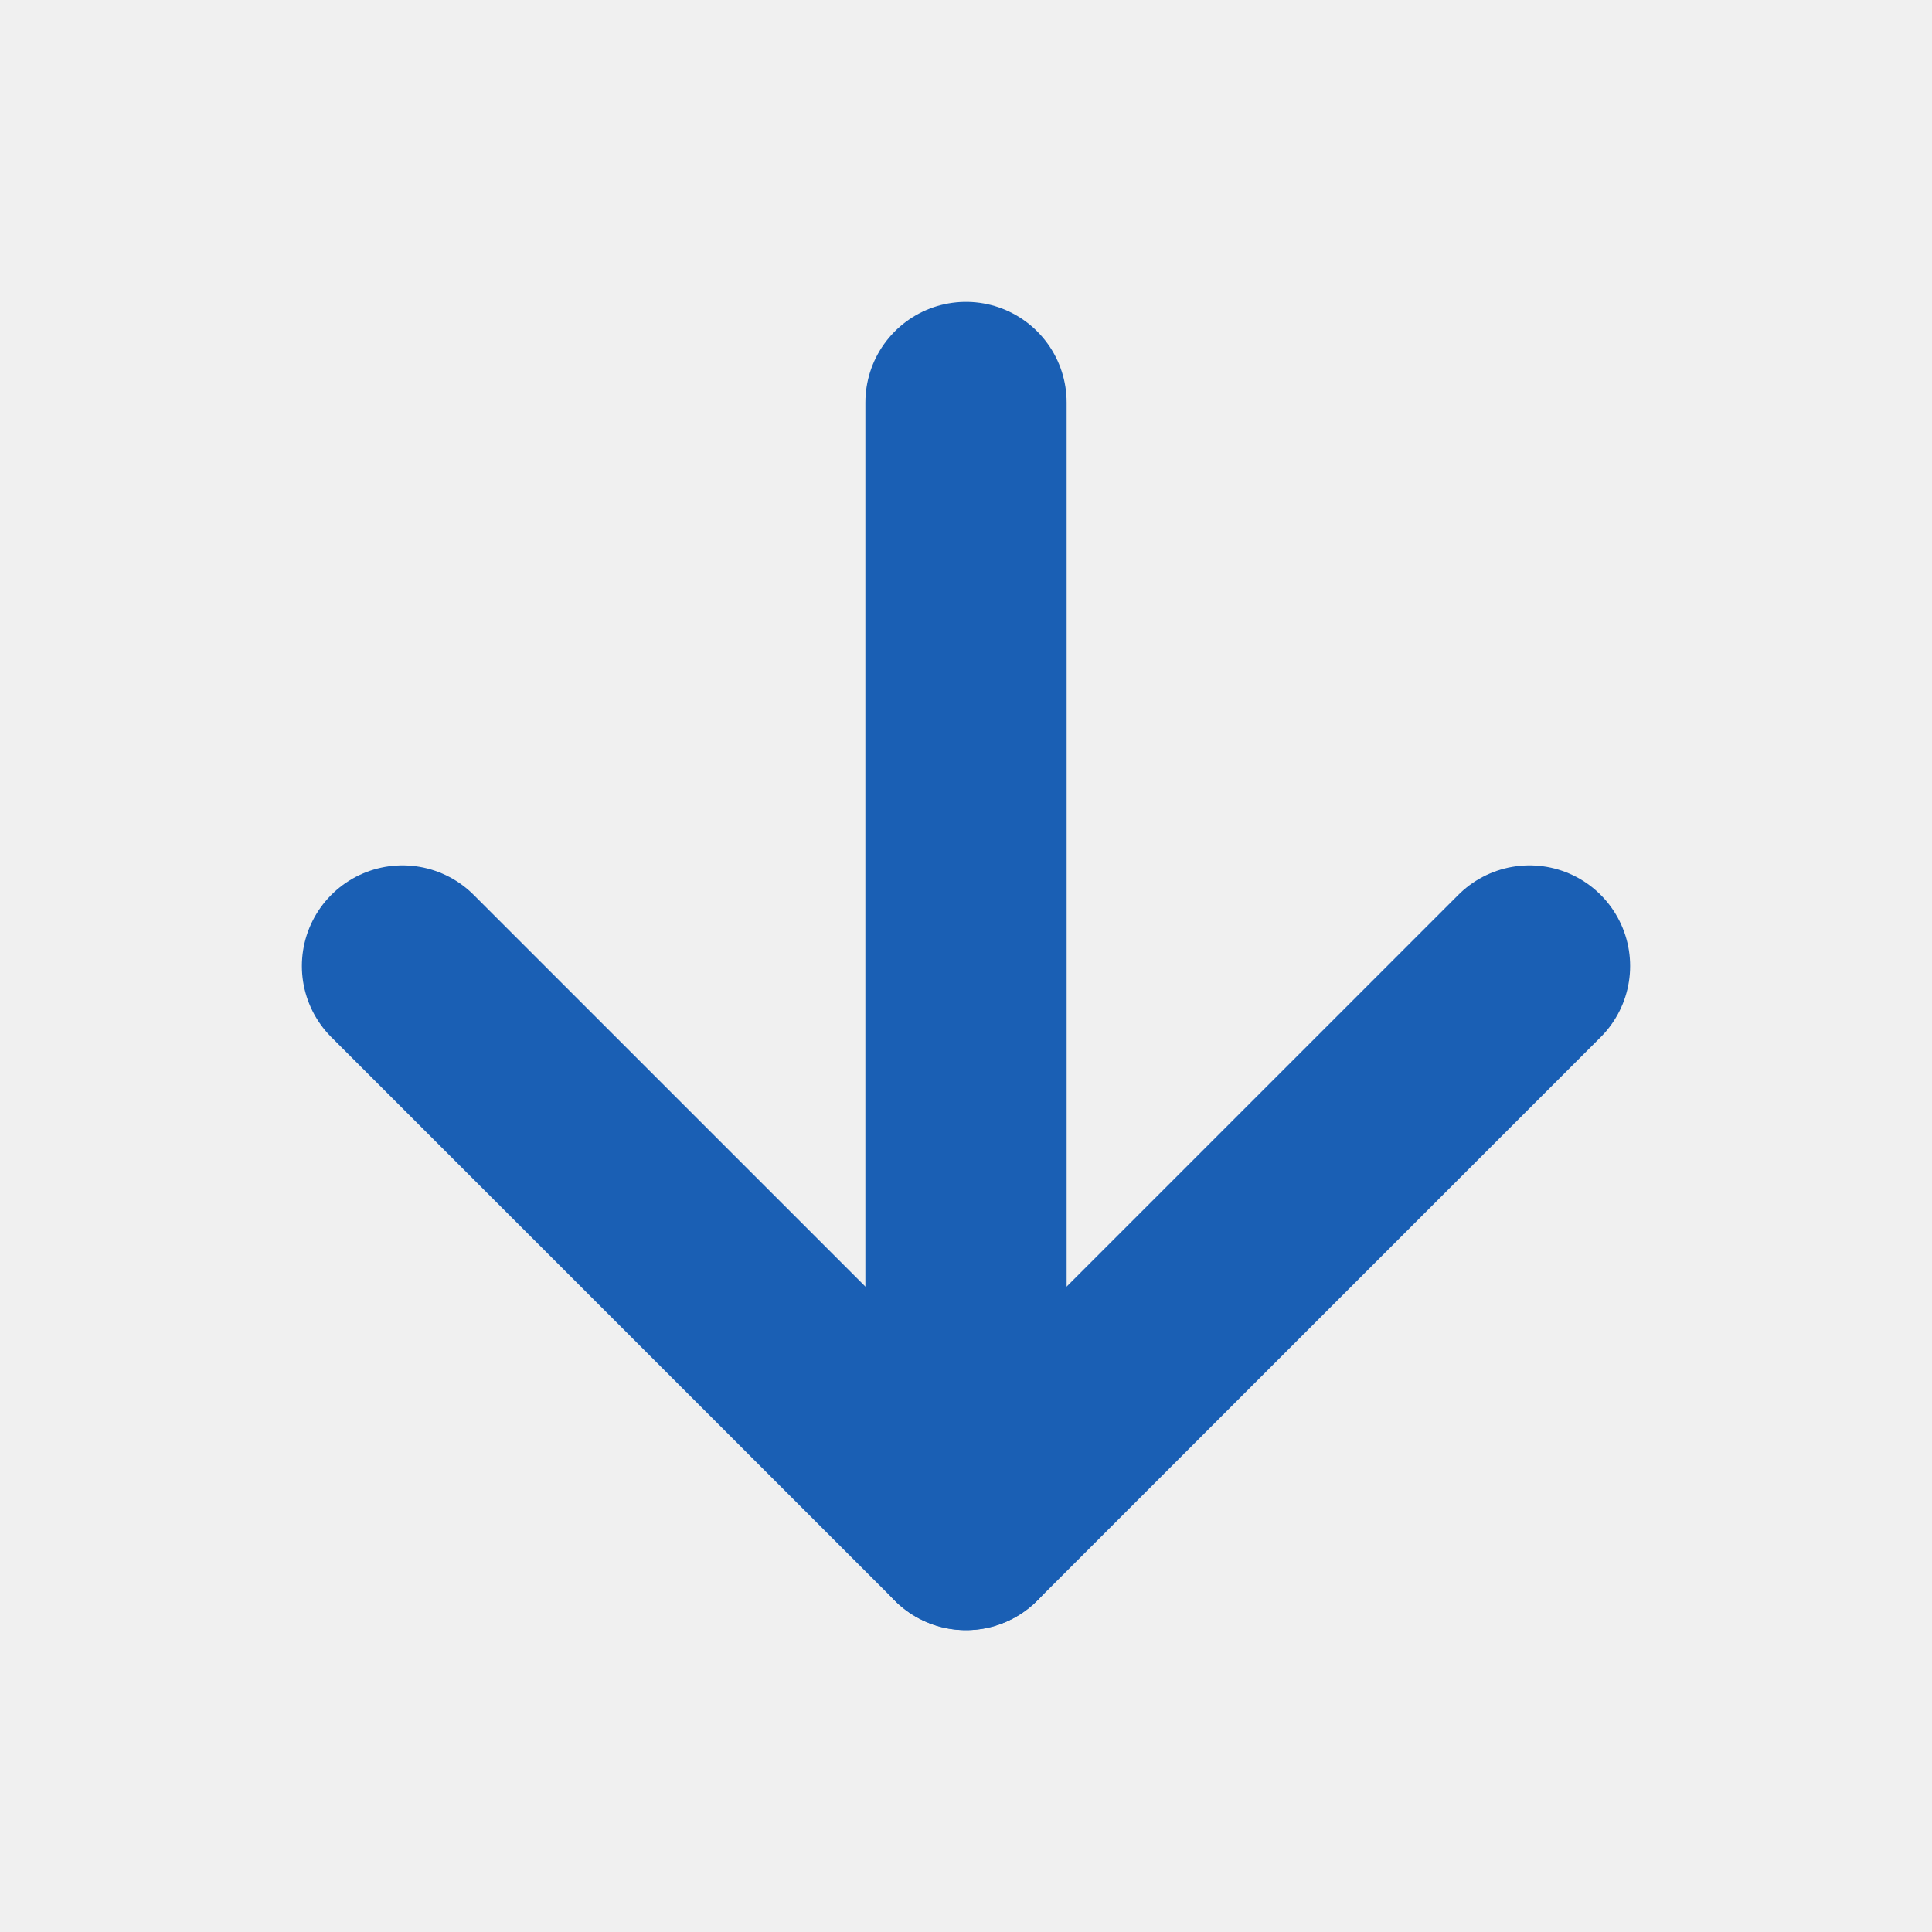
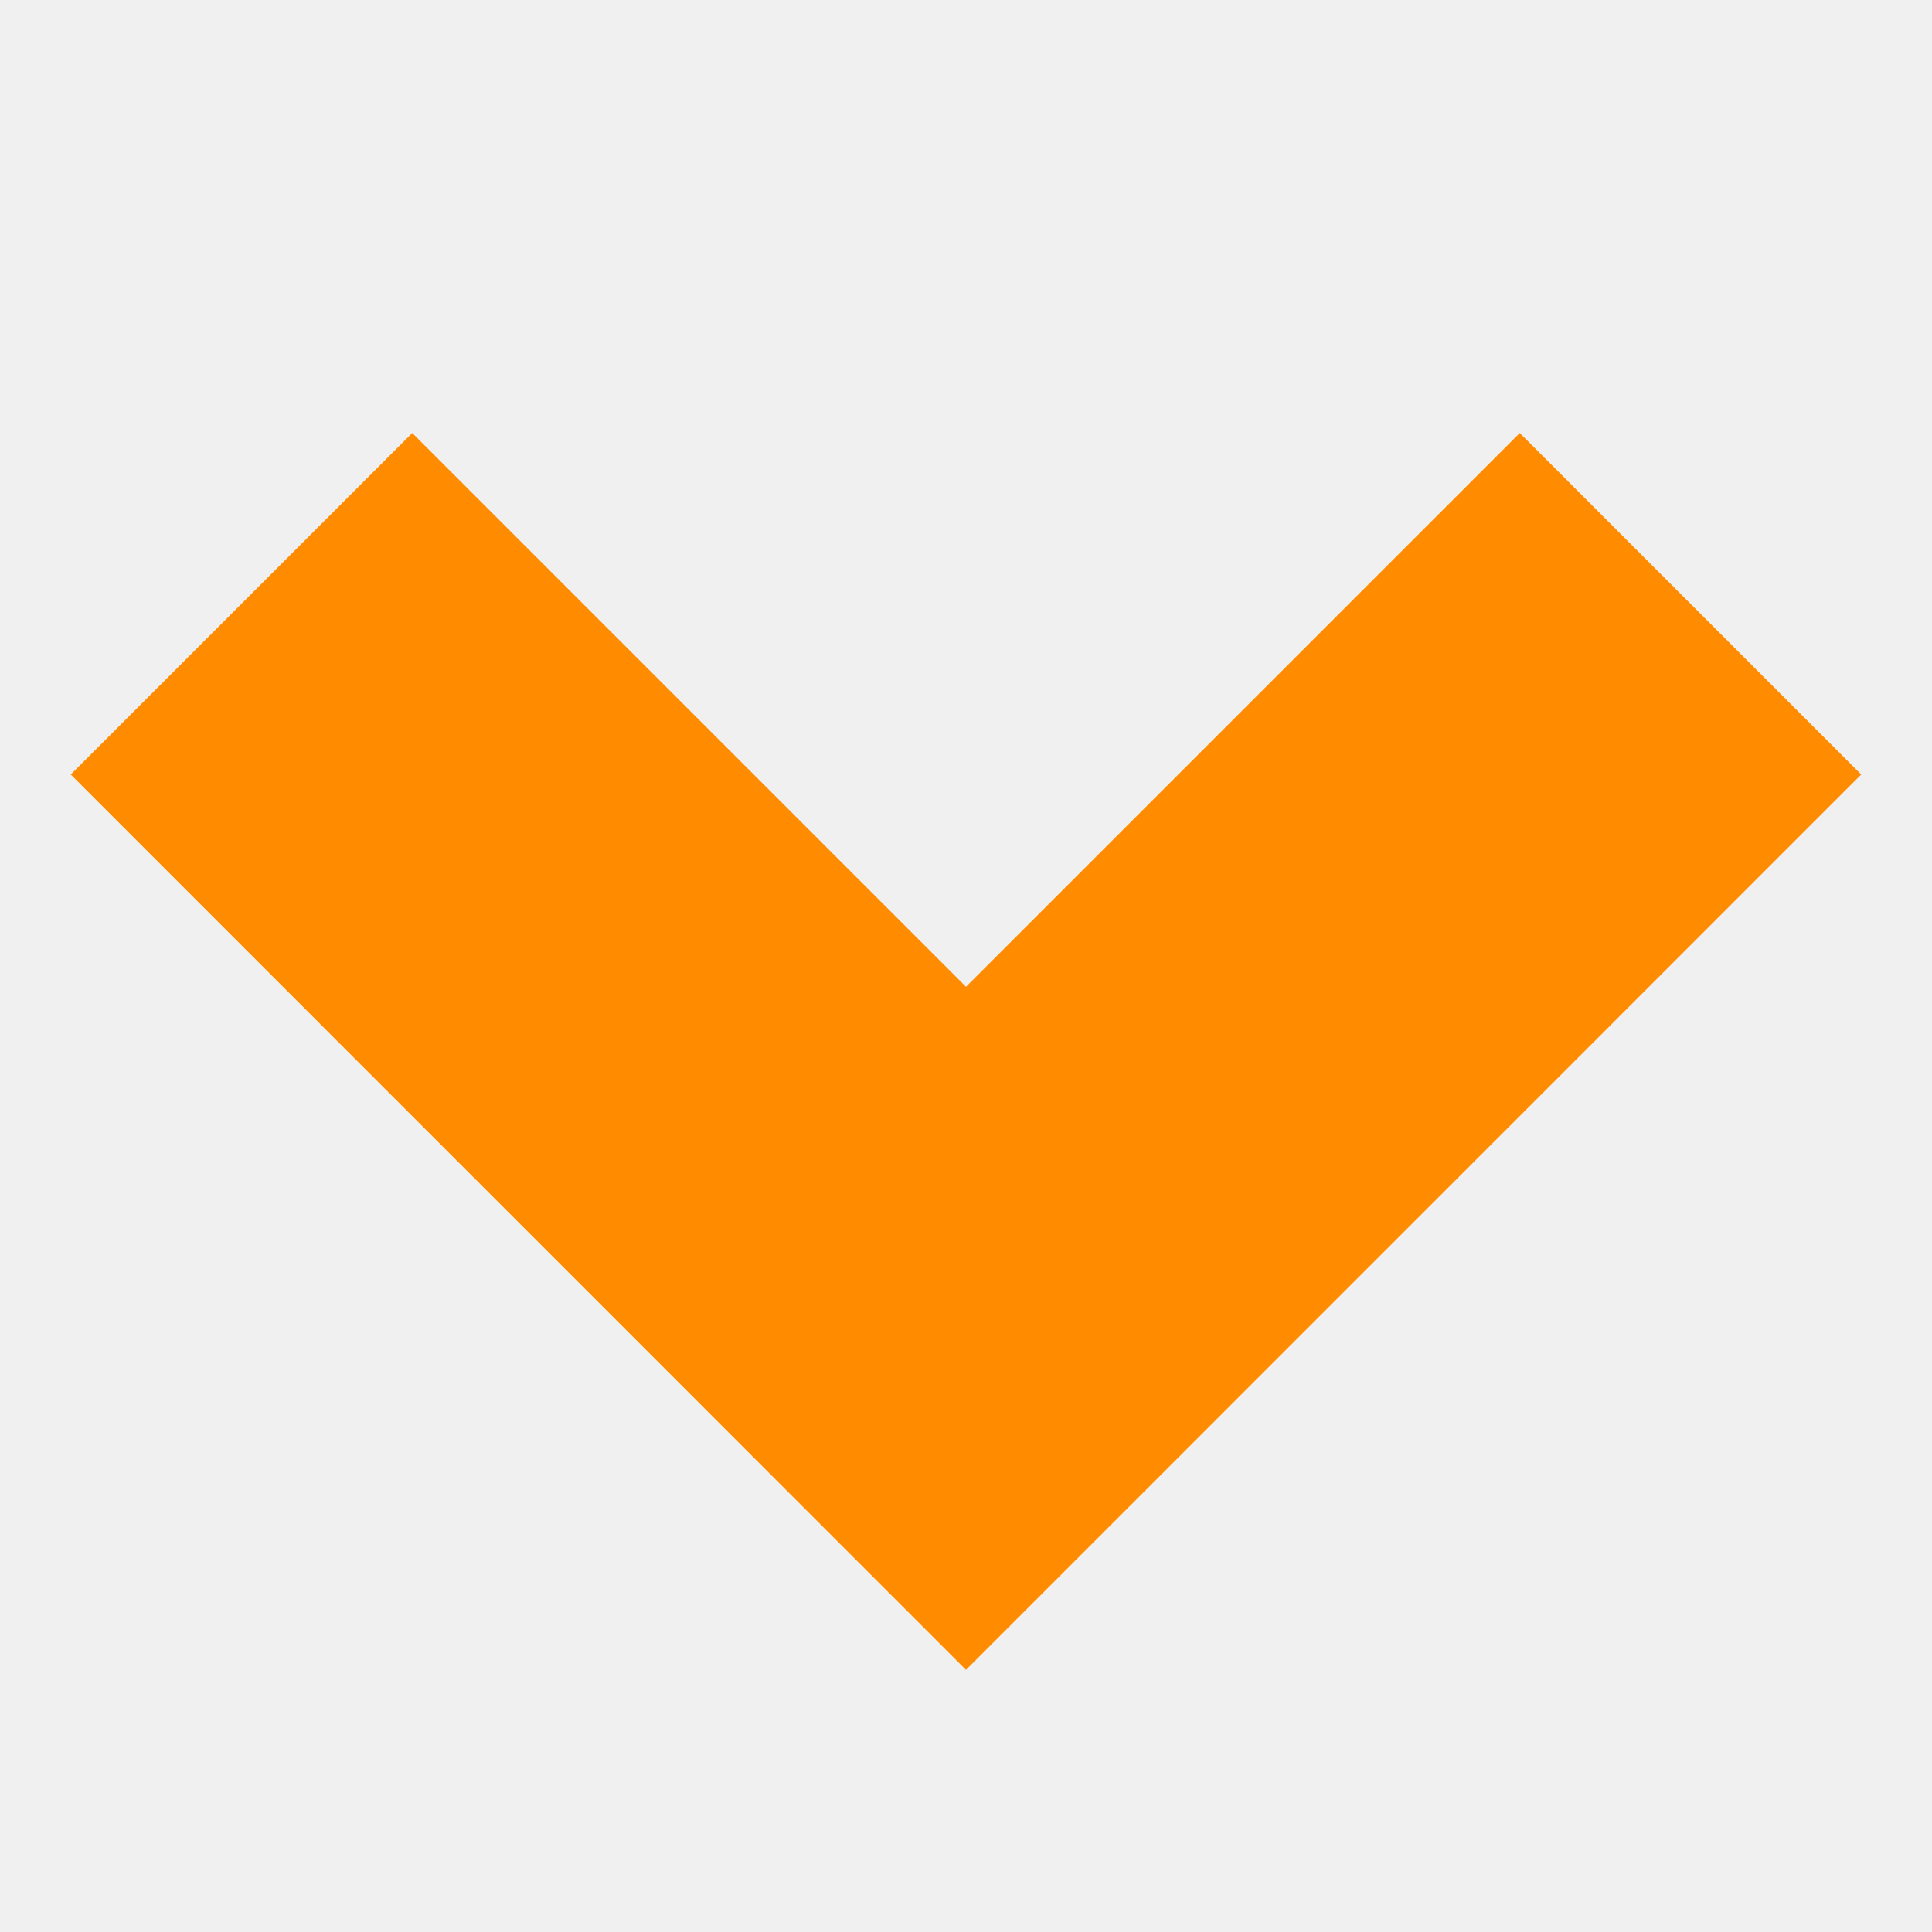
- <svg xmlns="http://www.w3.org/2000/svg" width="800px" height="800px" viewBox="0 0 24 24" fill="none">
+ <svg xmlns="http://www.w3.org/2000/svg" width="256px" height="256px" viewBox="0 0 16 16" fill="none">
  <g id="SVGRepo_bgCarrier" stroke-width="0" />
  <g id="SVGRepo_tracerCarrier" stroke-linecap="round" stroke-linejoin="round" />
  <g id="SVGRepo_iconCarrier">
-     <g clip-path="url(#clip0_429_11260)">
-       <path d="M12 19L12 5" stroke="#1a5fb4" stroke-width="2.5" stroke-linecap="round" stroke-linejoin="round" />
-       <path d="M5 12L12 19L19 12" stroke="#1a5fb4" stroke-width="2.5" stroke-linecap="round" stroke-linejoin="round" />
-     </g>
-     <defs>
-       <clipPath id="clip0_429_11260">
-         <rect width="24" height="24" fill="white" />
-       </clipPath>
-     </defs>
+     <path d="M8 8.172L3.414 3.586L0.586 6.414L8 13.829L15.414 6.414L12.586 3.586L8 8.172Z" fill="#ff8c00" />
  </g>
</svg>
